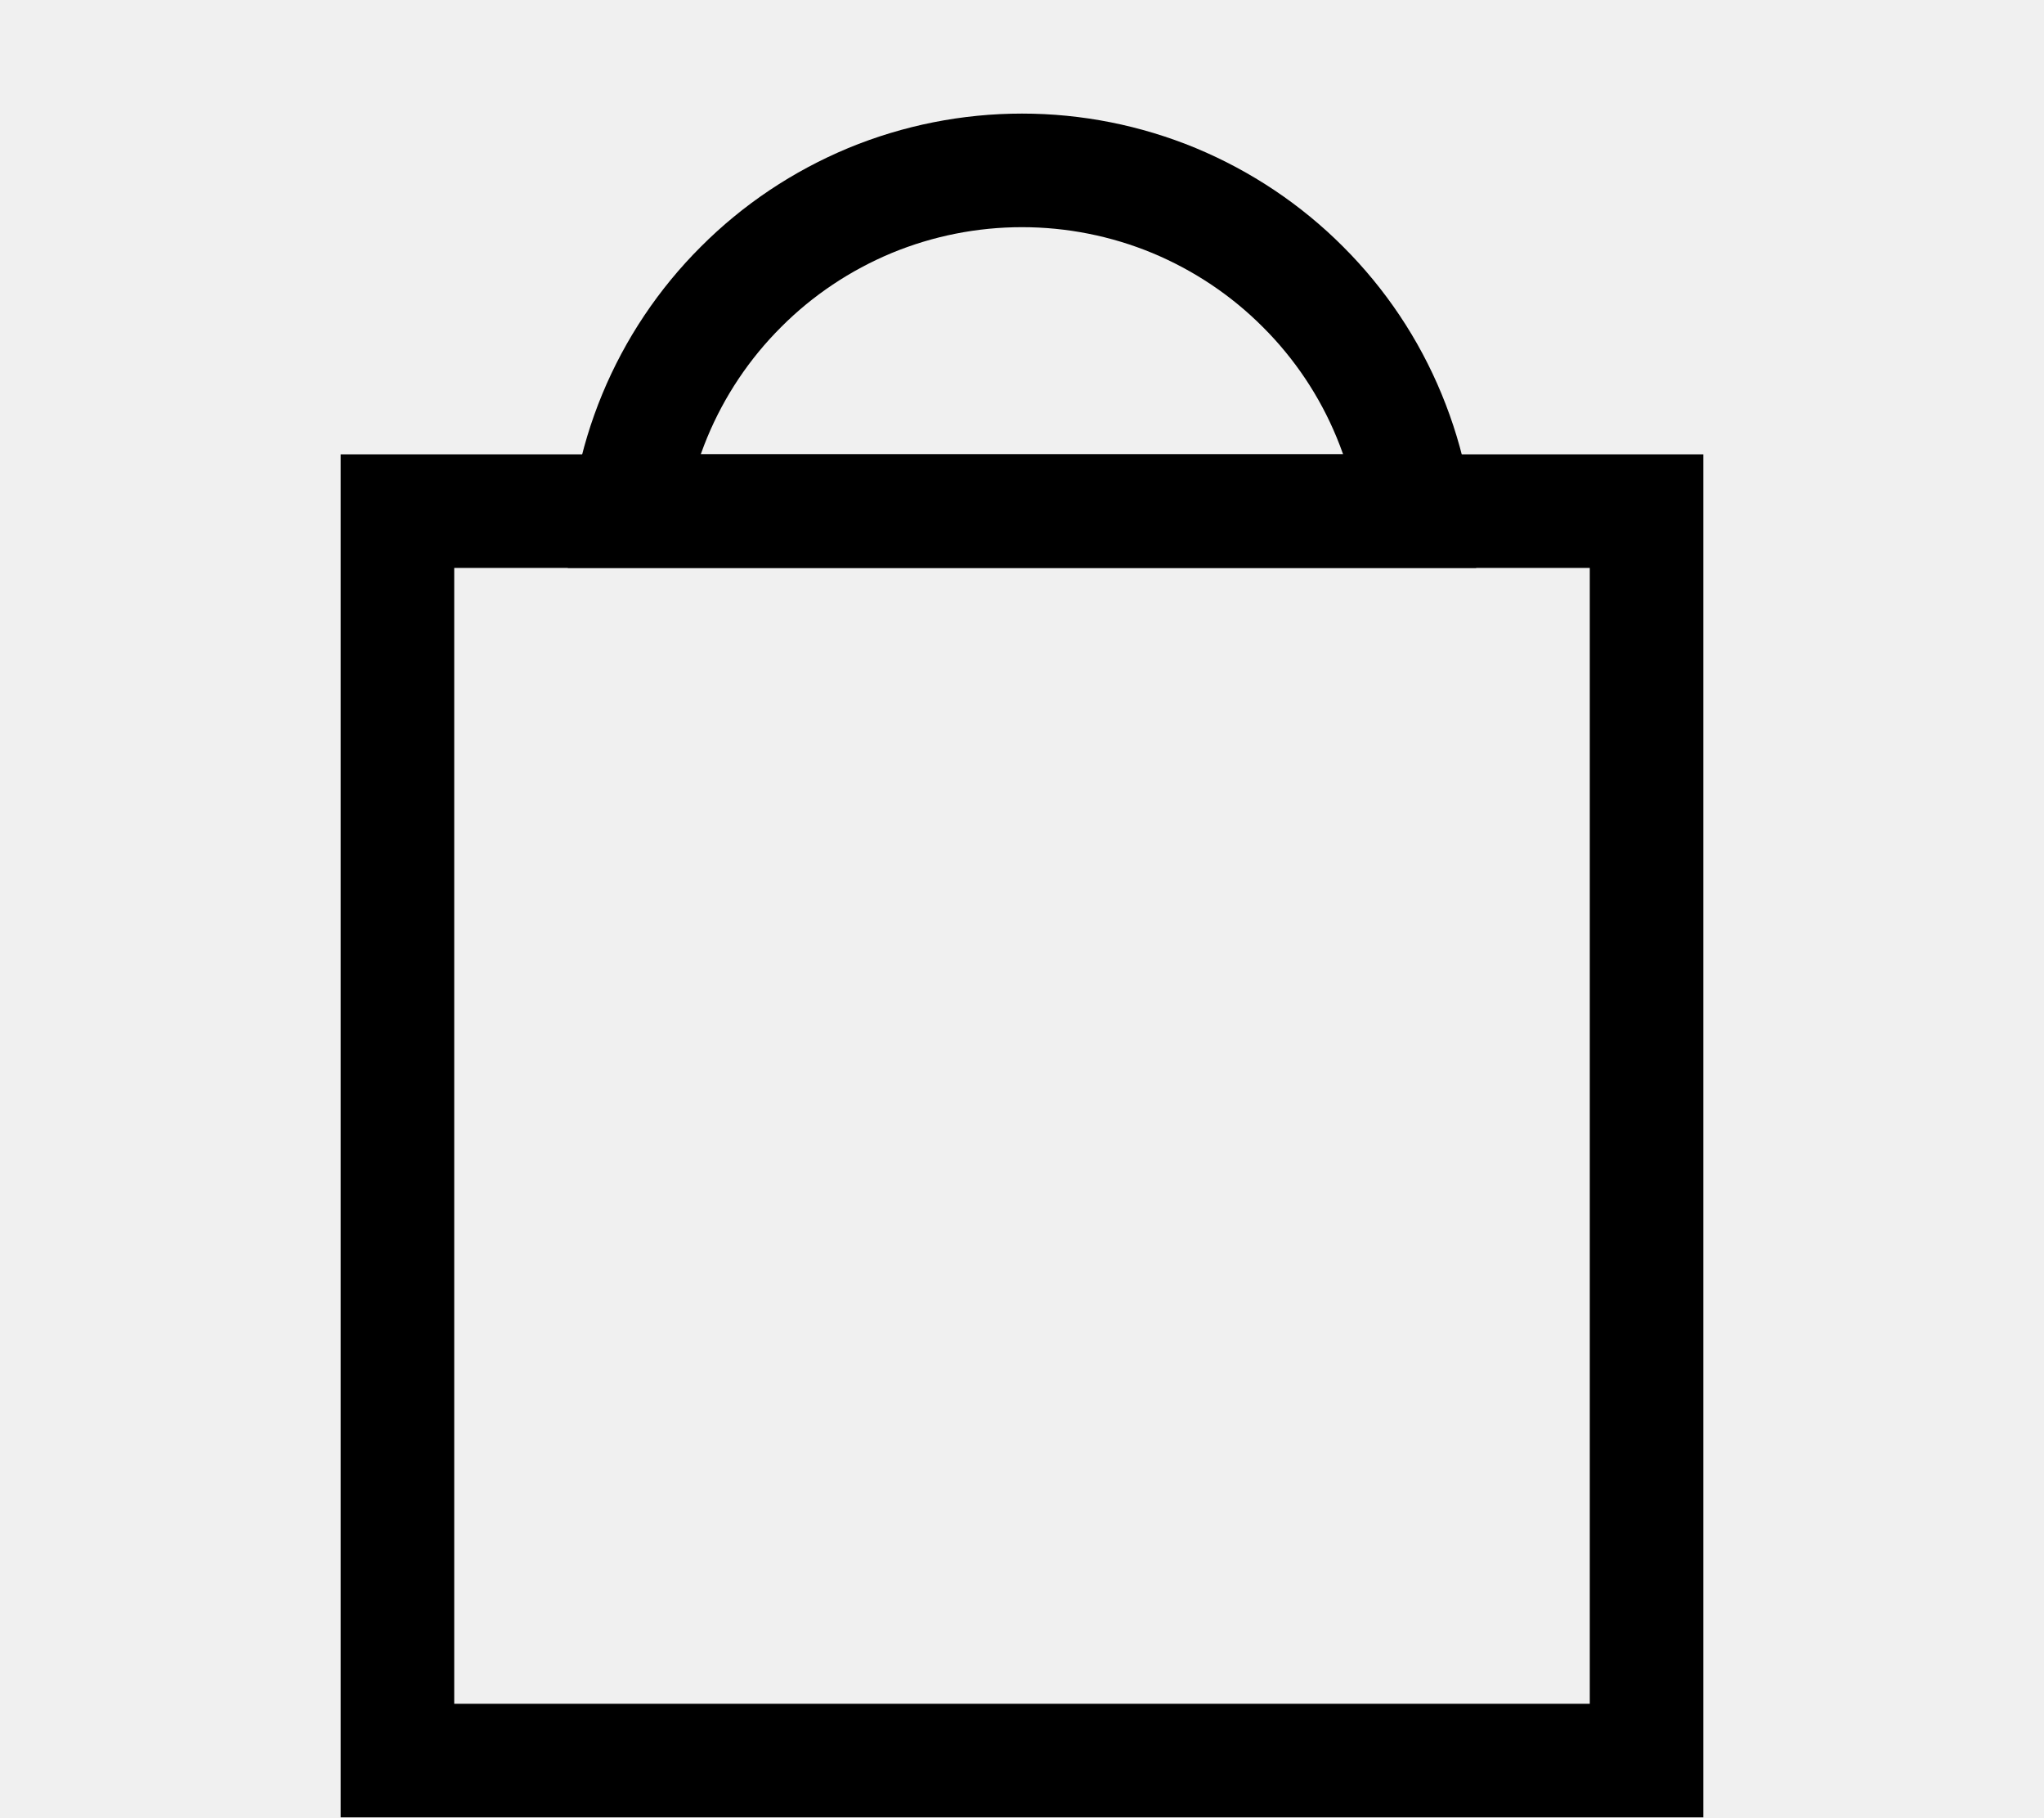
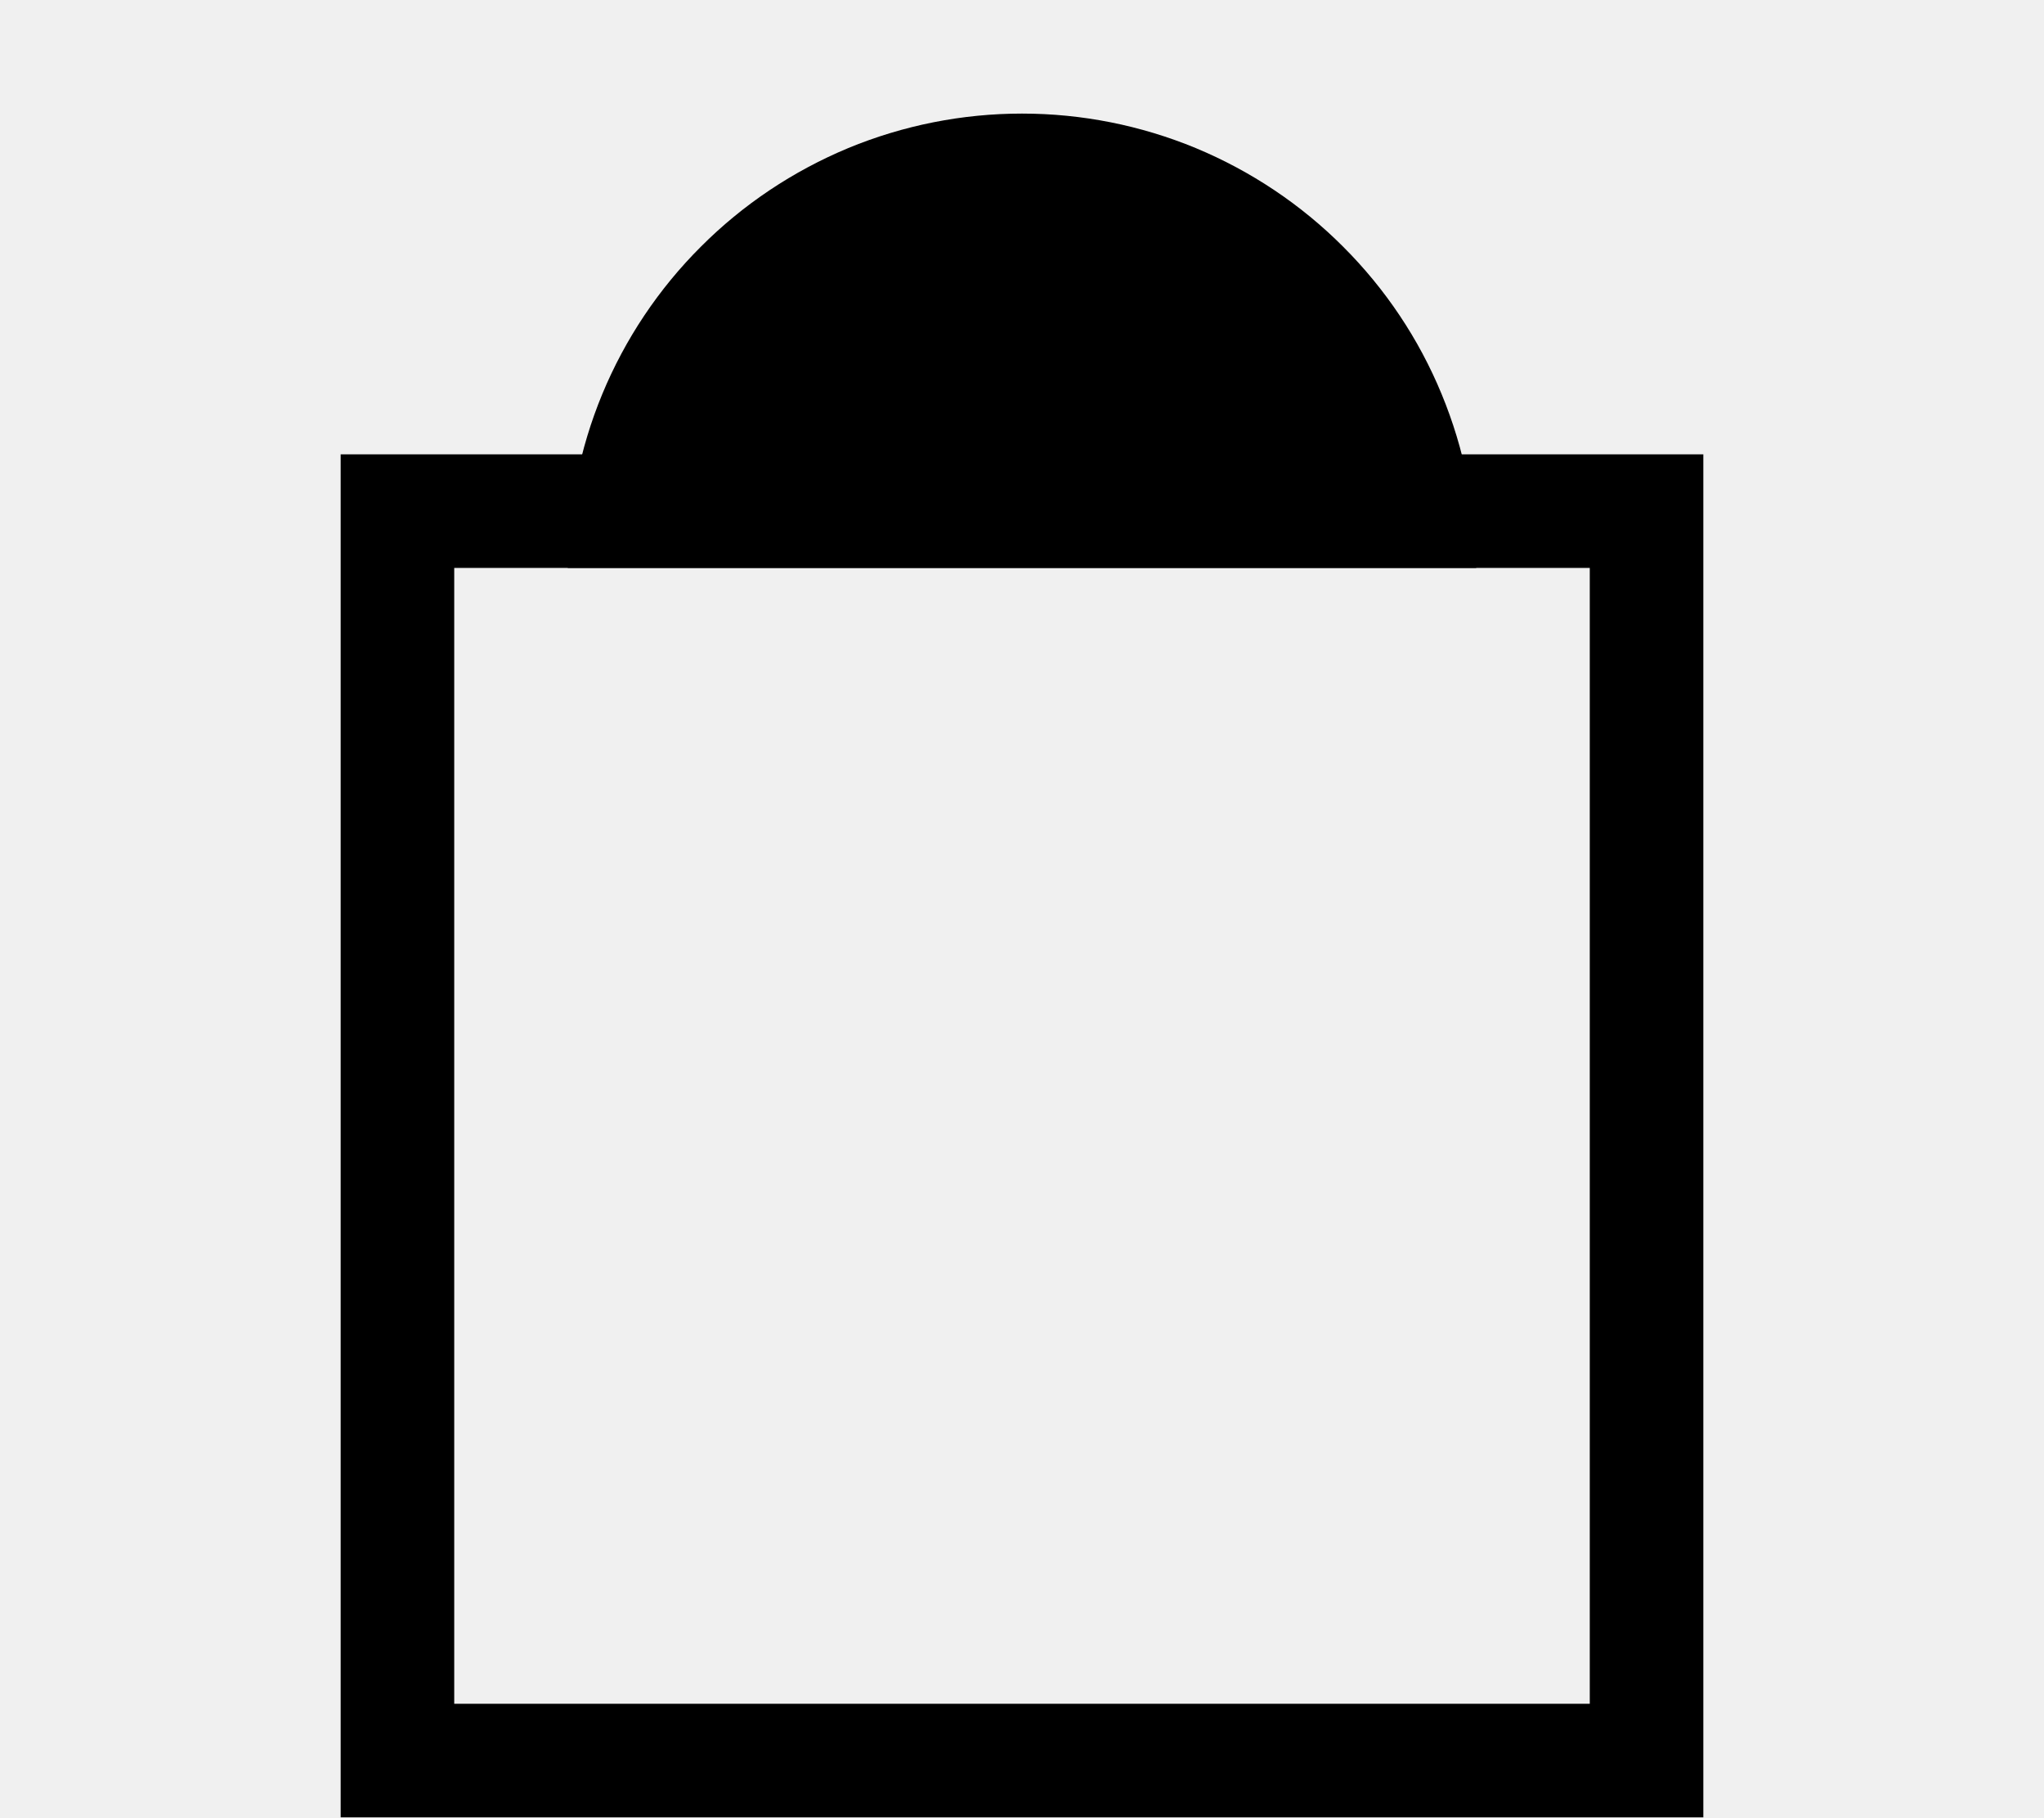
- <svg xmlns="http://www.w3.org/2000/svg" width="18" height="16" viewBox="0 0 18 16" fill="none">
-   <rect x="3.5" y="4.5" width="11" height="11" stroke="black" />
-   <mask id="path-2-inside-1_1_6" fill="white">
-     <path d="M13 5C13 4.475 12.896 3.955 12.695 3.469C12.495 2.984 12.2 2.543 11.828 2.172C11.457 1.8 11.016 1.506 10.531 1.304C10.045 1.103 9.525 1 9 1C8.475 1 7.955 1.103 7.469 1.304C6.984 1.506 6.543 1.8 6.172 2.172C5.8 2.543 5.505 2.984 5.304 3.469C5.103 3.955 5 4.475 5 5L9 5H13Z" />
-   </mask>
-   <path d="M13 5C13 4.475 12.896 3.955 12.695 3.469C12.495 2.984 12.2 2.543 11.828 2.172C11.457 1.8 11.016 1.506 10.531 1.304C10.045 1.103 9.525 1 9 1C8.475 1 7.955 1.103 7.469 1.304C6.984 1.506 6.543 1.8 6.172 2.172C5.8 2.543 5.505 2.984 5.304 3.469C5.103 3.955 5 4.475 5 5L9 5H13Z" stroke="black" stroke-width="2" mask="url(#path-2-inside-1_1_6)" />
+ <svg xmlns="http://www.w3.org/2000/svg" fill="none" class="icon icon-cart" viewBox="0 0 18 16">
+   <rect x="3.5" y="4.5" width="11" height="11" stroke="currentColor" />
+   <path fill="currentColor" d="M13 5C13 4.475 12.896 3.955 12.695 3.469C12.495 2.984 12.2 2.543 11.828 2.172C11.457 1.8 11.016 1.506 10.531 1.304C10.045 1.103 9.525 1 9 1C8.475 1 7.955 1.103 7.469 1.304C6.984 1.506 6.543 1.8 6.172 2.172C5.8 2.543 5.505 2.984 5.304 3.469C5.103 3.955 5 4.475 5 5L9 5H13Z" clip-rule="evenodd" />
</svg>
